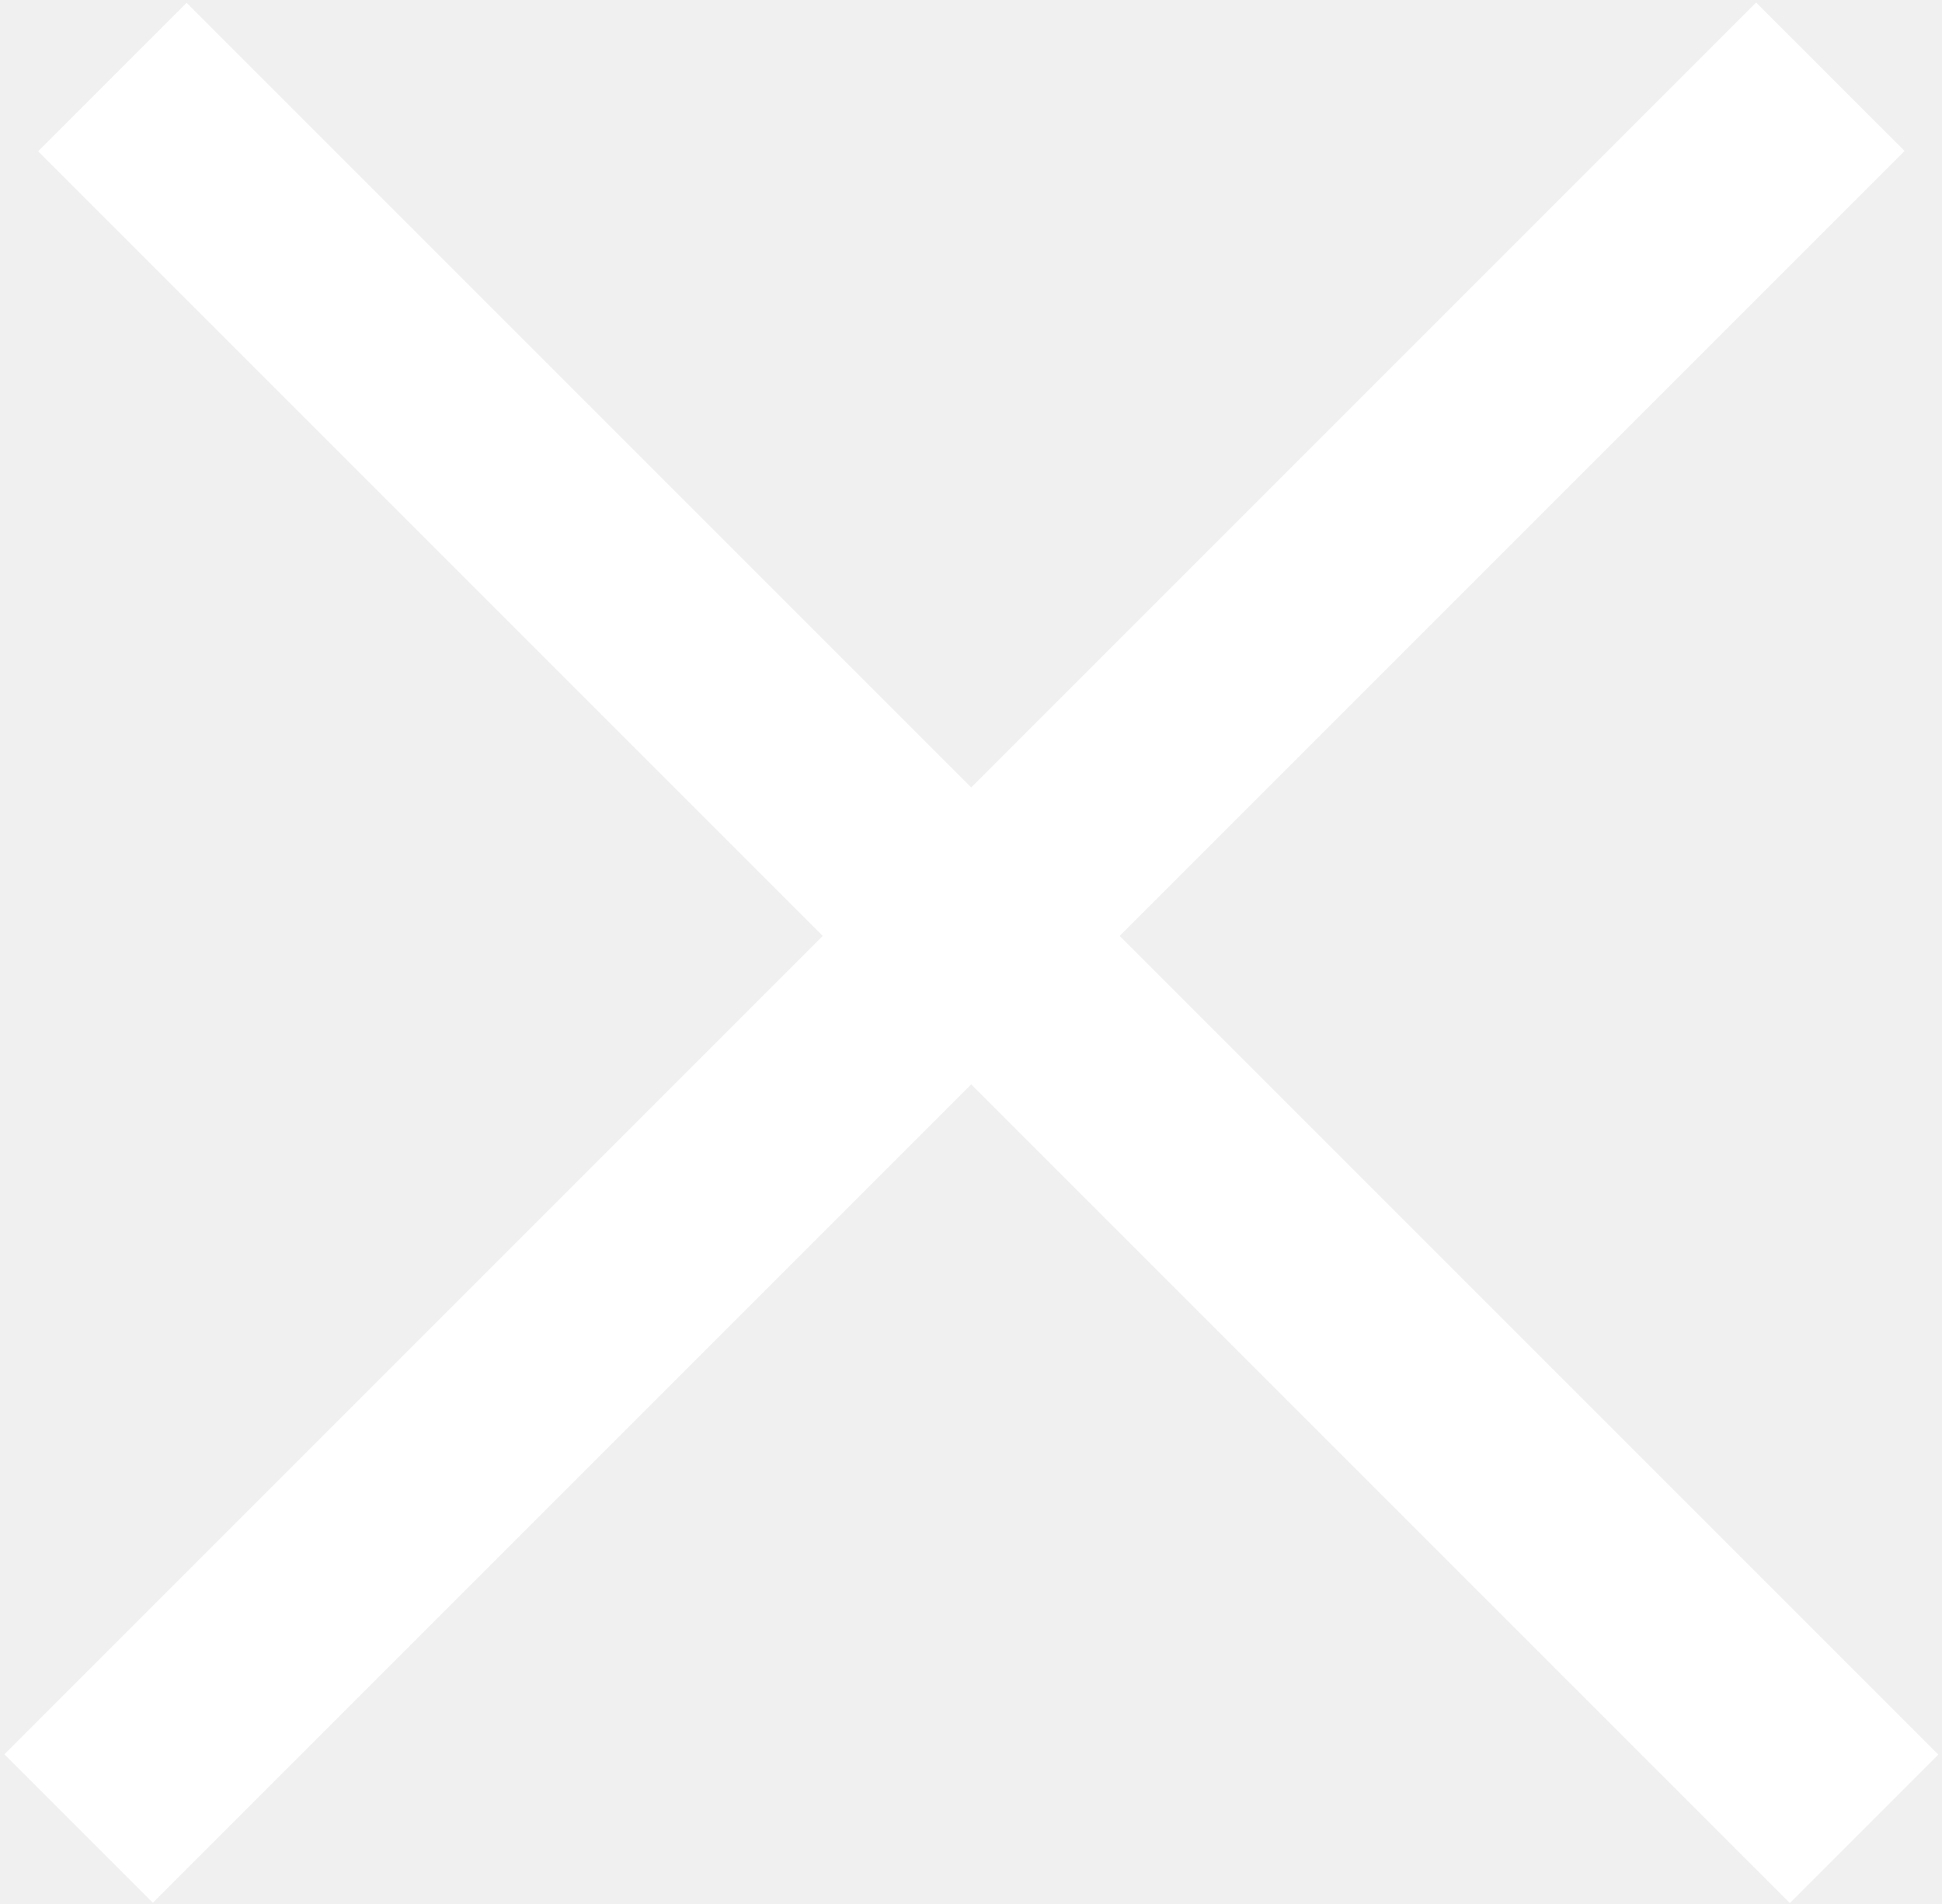
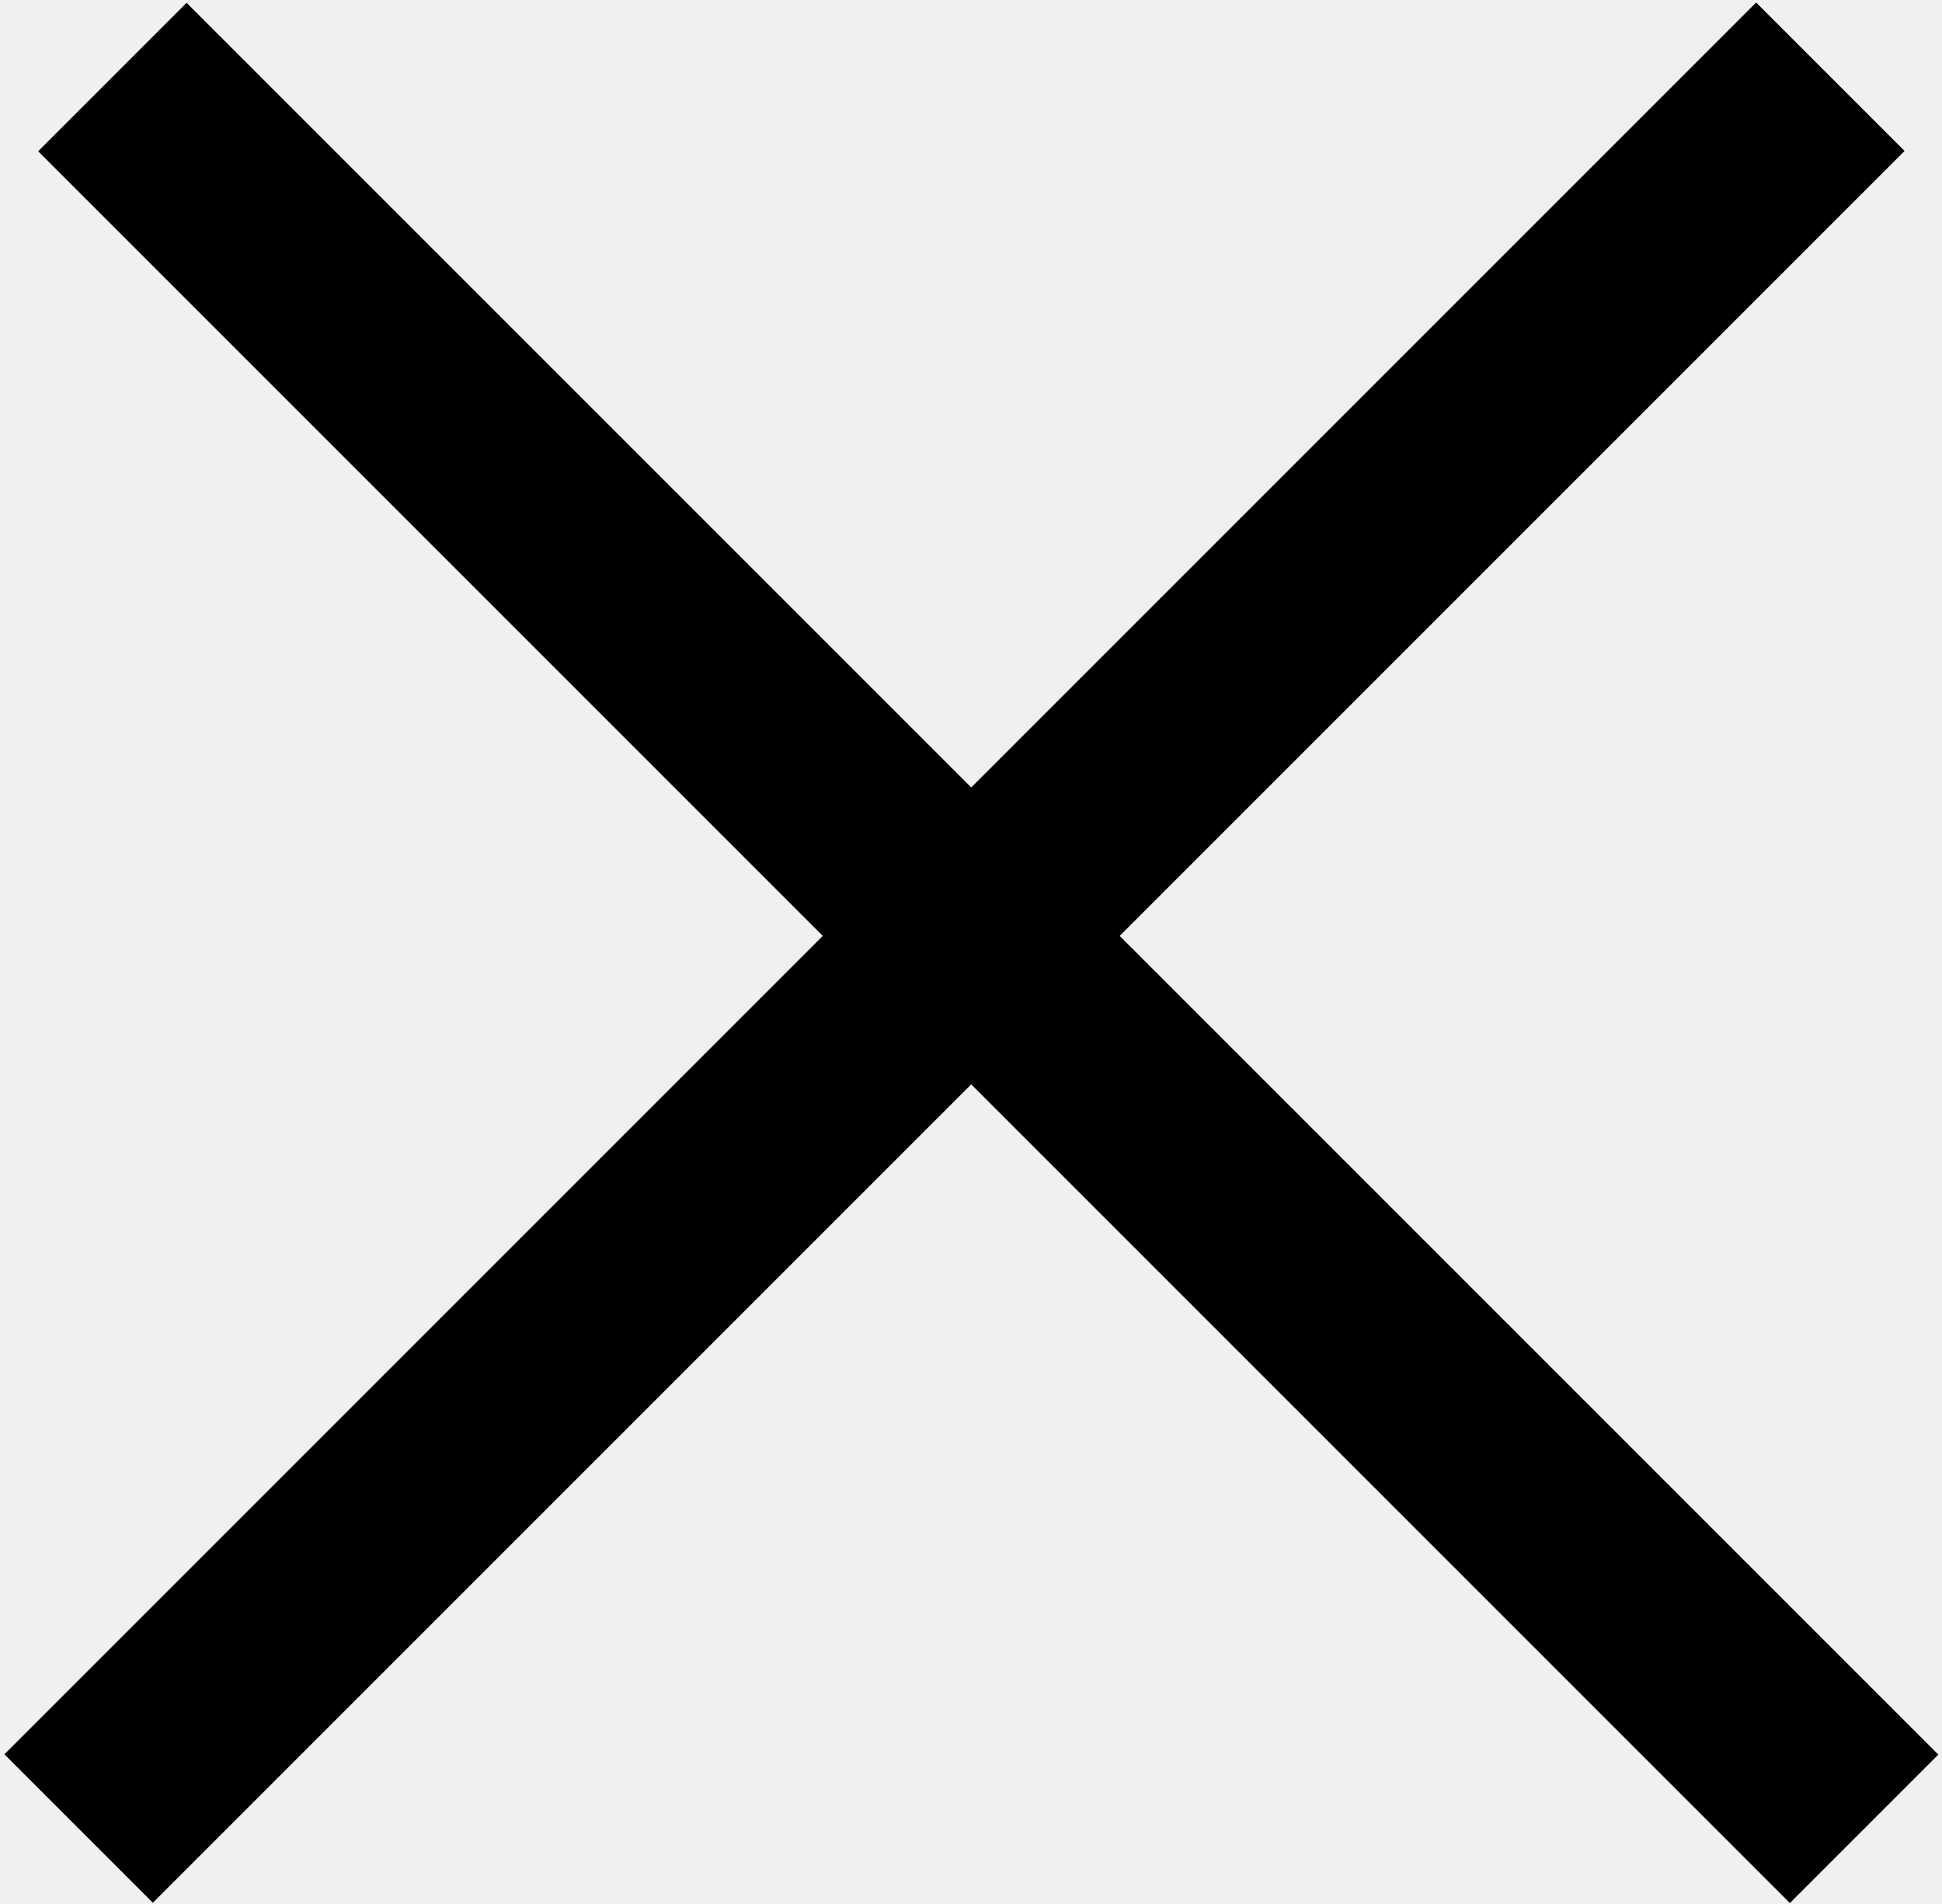
<svg xmlns="http://www.w3.org/2000/svg" version="1.1" id="Capa_1" x="0px" y="0px" viewBox="0 0 370 362.7" style="enable-background:new 0 0 370 362.7;" xml:space="preserve">
  <style type="text/css">
- 	.st0{fill:#FFFFFF;}
+ 	.st0{fill:#000000;}
</style>
  <rect x="-47.7" y="161.6" transform="matrix(0.7071 0.7071 -0.7071 0.7071 183.5469 -80.0062)" class="st0" width="472" height="40" />
  <rect x="-54.2" y="161.6" transform="matrix(-0.7071 0.7071 -0.7071 -0.7071 438.8159 181.3518)" class="st0" width="472" height="40" />
</svg>
